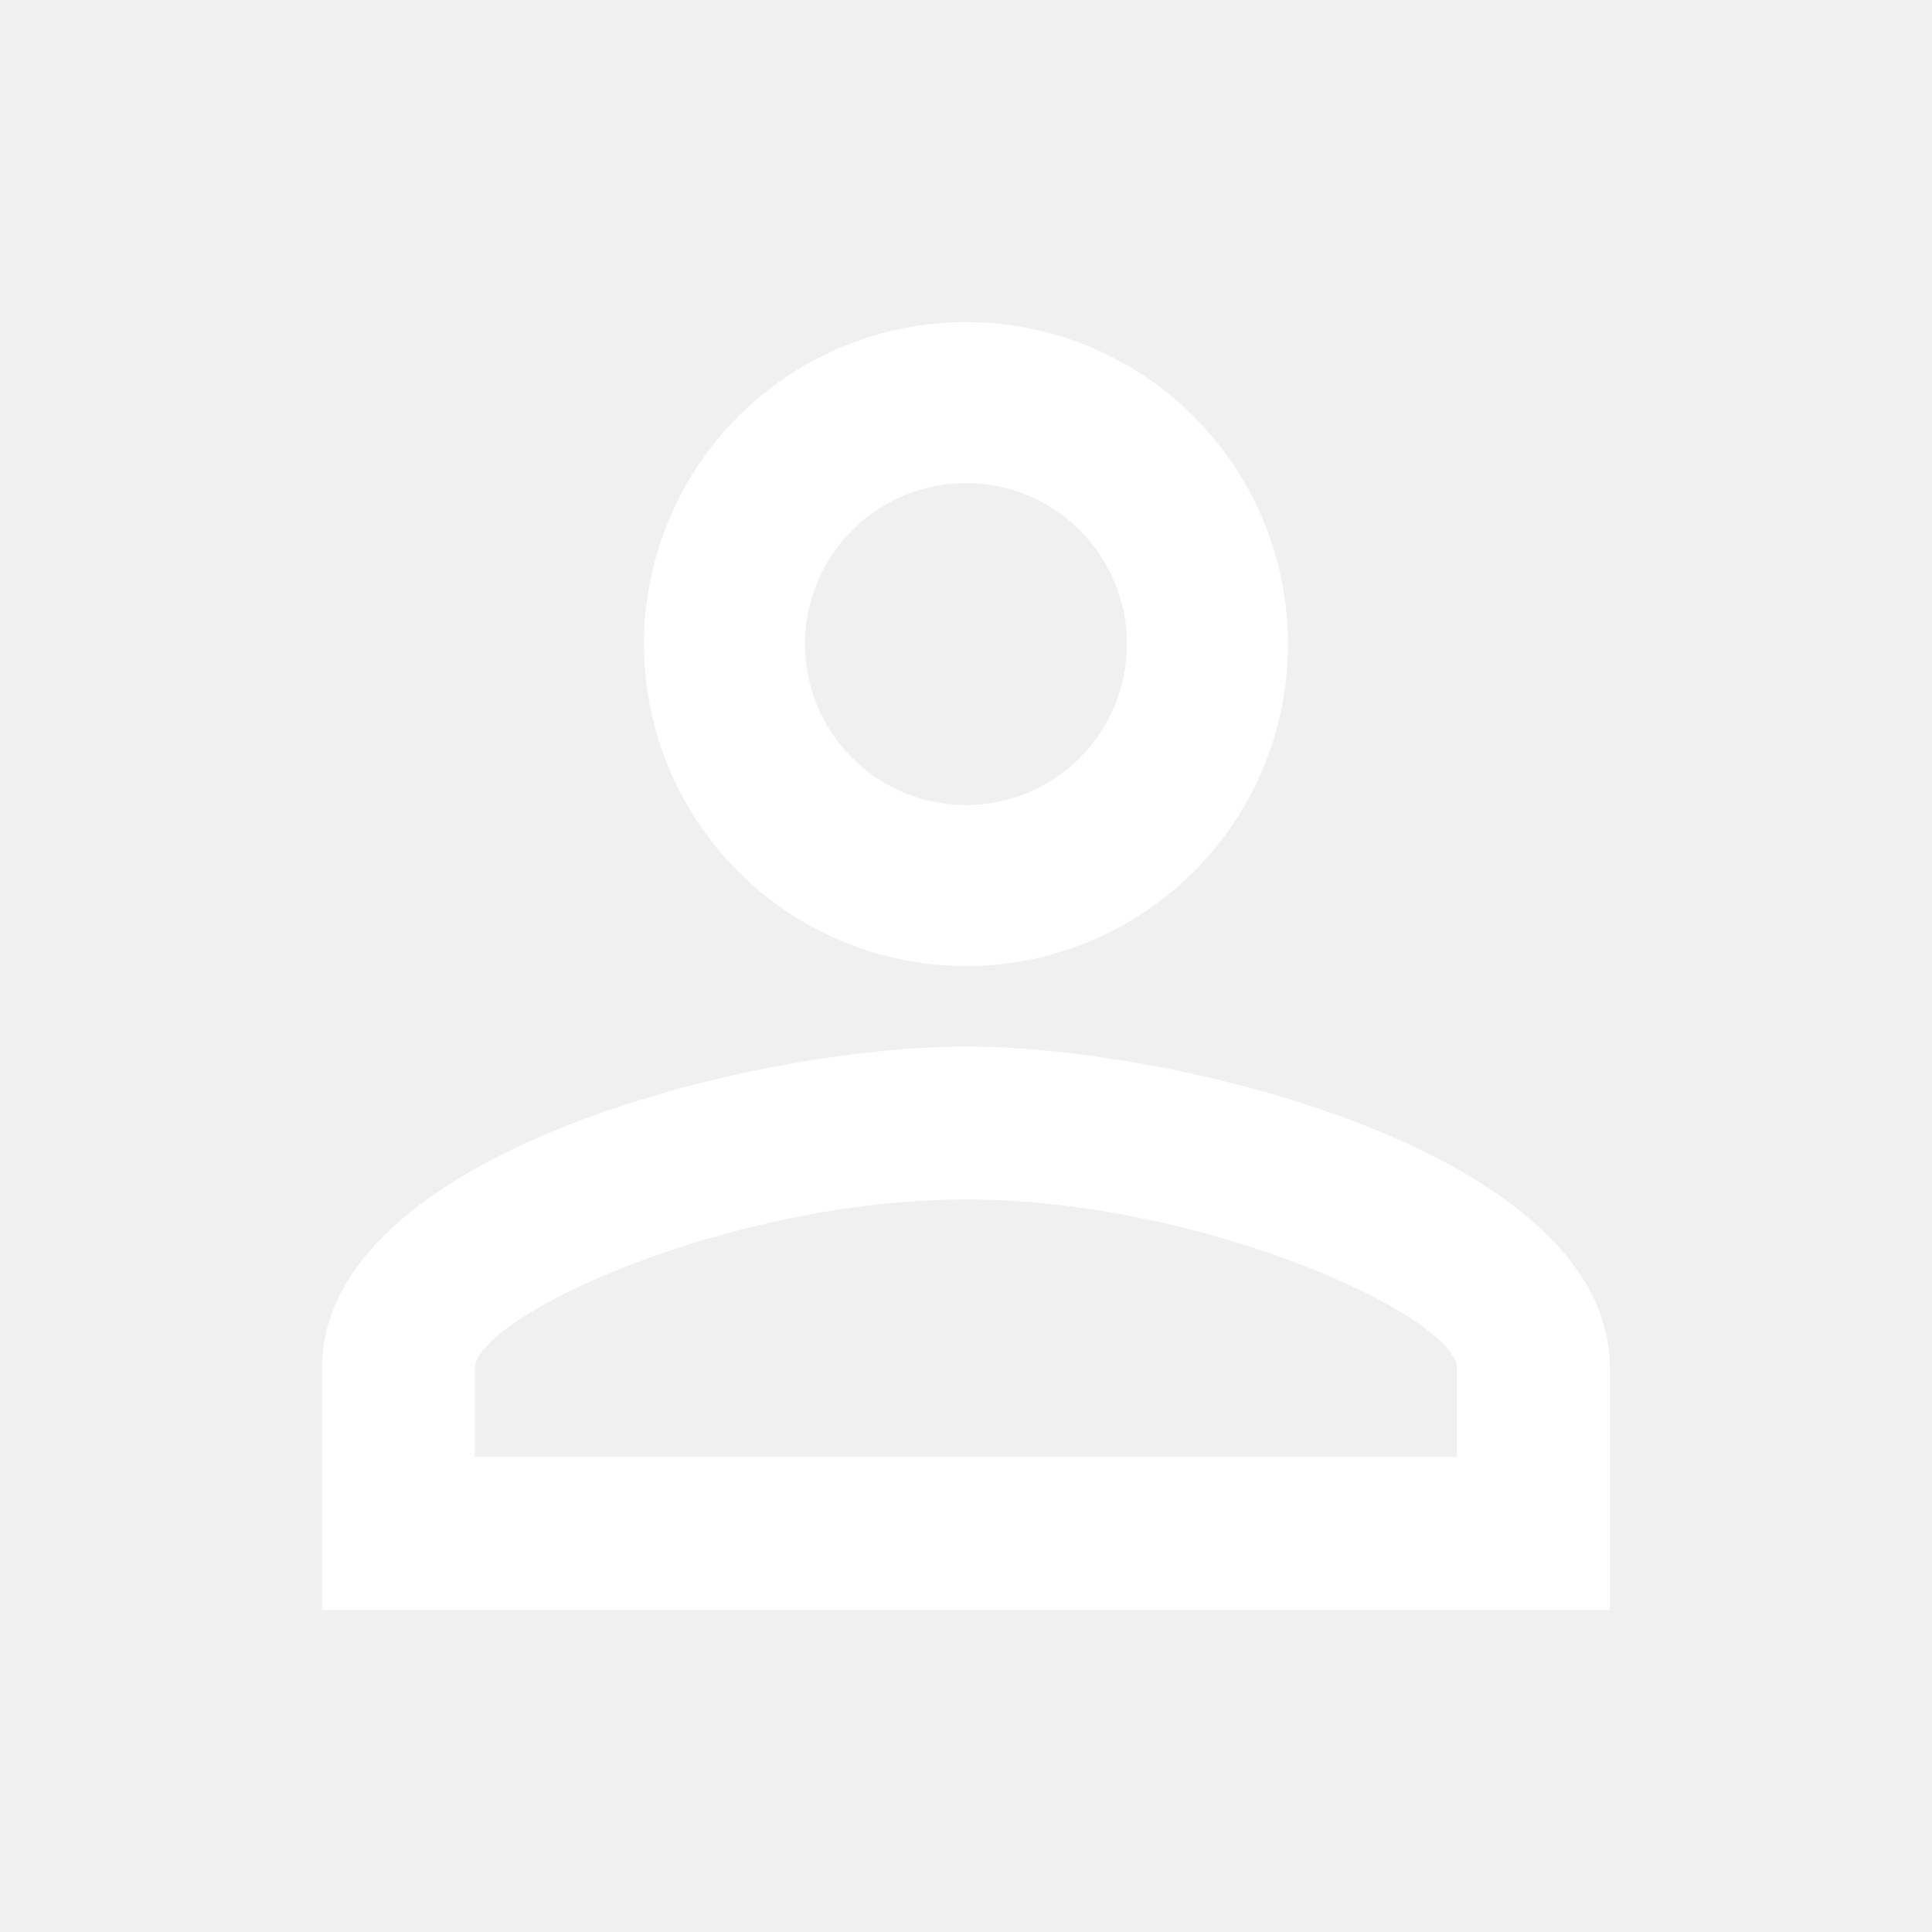
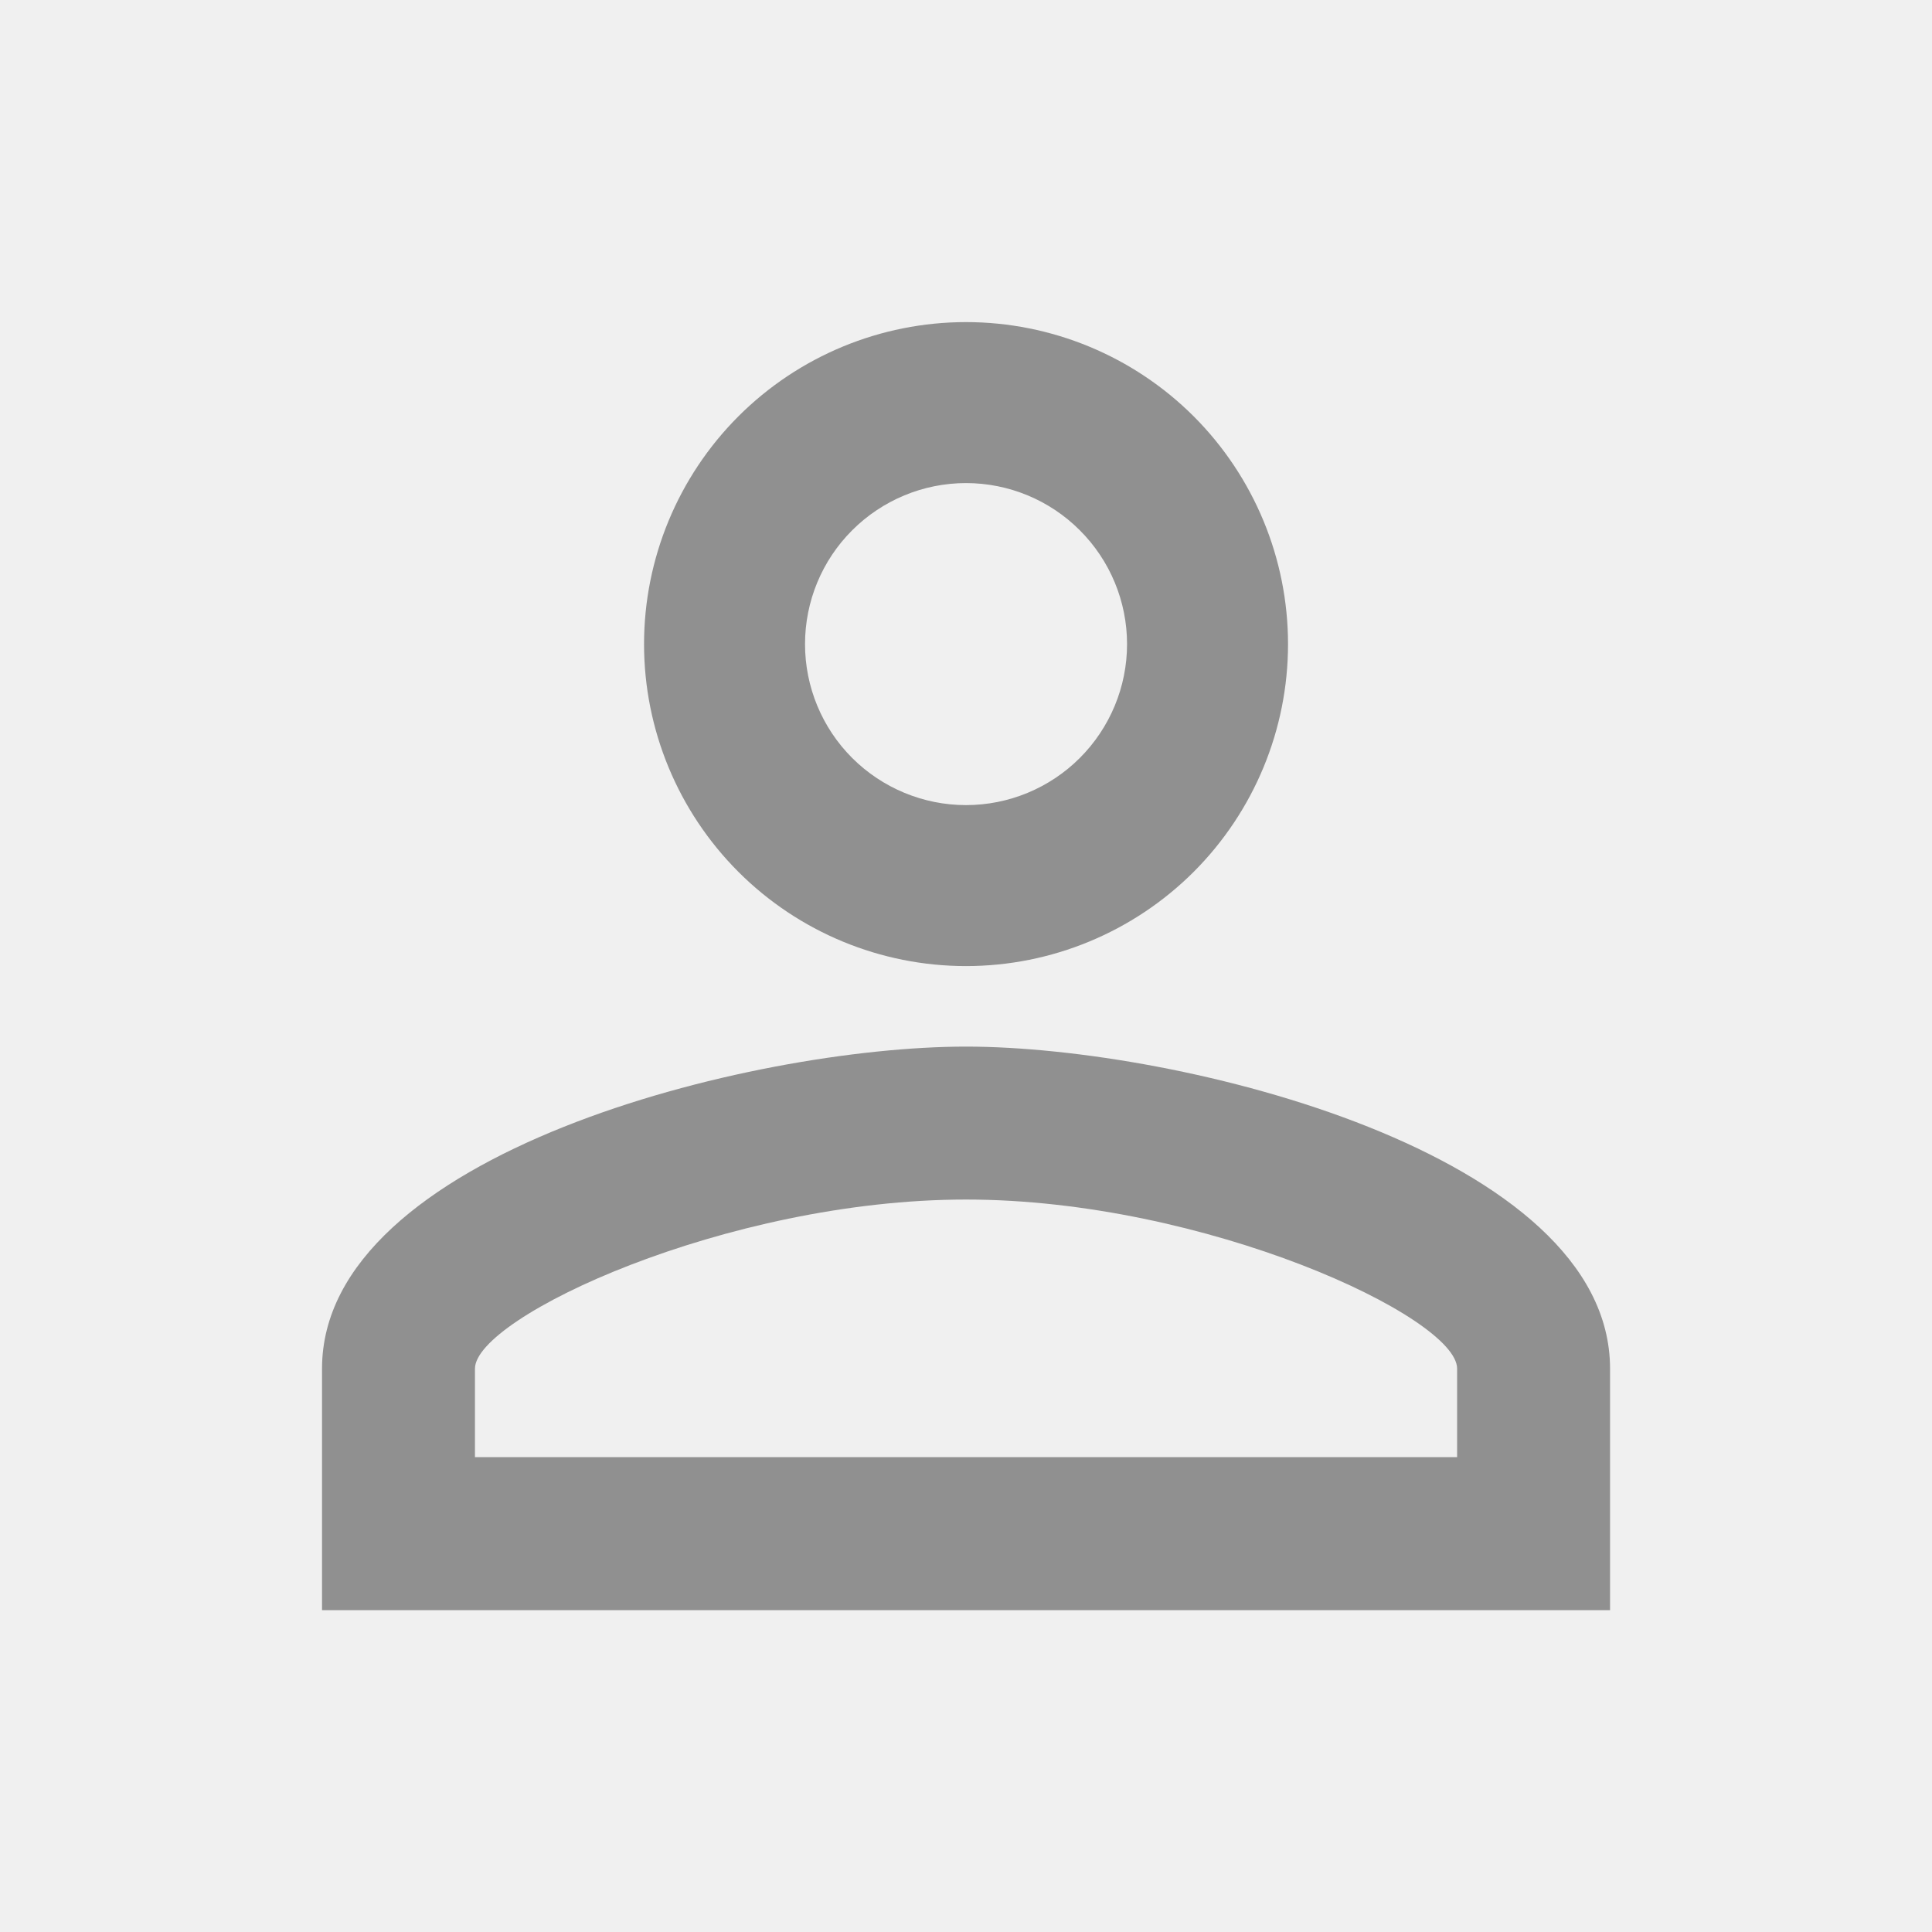
- <svg xmlns="http://www.w3.org/2000/svg" width="20" height="20" viewBox="0 0 20 20" fill="none">
-   <path d="M10 3.334C10.884 3.334 11.732 3.685 12.357 4.31C12.982 4.935 13.333 5.783 13.333 6.667C13.333 7.551 12.982 8.399 12.357 9.024C11.732 9.649 10.884 10.001 10 10.001C9.116 10.001 8.268 9.649 7.643 9.024C7.018 8.399 6.666 7.551 6.666 6.667C6.666 5.783 7.018 4.935 7.643 4.31C8.268 3.685 9.116 3.334 10 3.334ZM10 5.001C9.558 5.001 9.134 5.176 8.821 5.489C8.509 5.801 8.333 6.225 8.333 6.667C8.333 7.109 8.509 7.533 8.821 7.846C9.134 8.158 9.558 8.334 10 8.334C10.442 8.334 10.866 8.158 11.178 7.846C11.491 7.533 11.666 7.109 11.666 6.667C11.666 6.225 11.491 5.801 11.178 5.489C10.866 5.176 10.442 5.001 10 5.001ZM10 10.834C12.225 10.834 16.666 11.942 16.666 14.167V16.667H3.333V14.167C3.333 11.942 7.775 10.834 10 10.834ZM10 12.417C7.525 12.417 4.916 13.634 4.916 14.167V15.084H15.083V14.167C15.083 13.634 12.475 12.417 10 12.417Z" fill="white" />
+ <svg xmlns="http://www.w3.org/2000/svg" width="25" height="25" viewBox="0 0 25 25" fill="none">
+   <g opacity="0.4">
+     <path d="M12.5 4.168C13.605 4.168 14.665 4.607 15.447 5.388C16.228 6.17 16.667 7.23 16.667 8.335C16.667 9.44 16.228 10.499 15.447 11.281C14.665 12.062 13.605 12.501 12.5 12.501C11.395 12.501 10.335 12.062 9.554 11.281C8.773 10.499 8.334 9.44 8.334 8.335C8.334 7.23 8.773 6.17 9.554 5.388C10.335 4.607 11.395 4.168 12.5 4.168ZM12.5 6.251C11.948 6.251 11.418 6.471 11.027 6.862C10.636 7.252 10.417 7.782 10.417 8.335C10.417 8.887 10.636 9.417 11.027 9.808C11.418 10.198 11.948 10.418 12.5 10.418C13.053 10.418 13.583 10.198 13.973 9.808C14.364 9.417 14.584 8.887 14.584 8.335C14.584 7.782 14.364 7.252 13.973 6.862C13.583 6.471 13.053 6.251 12.5 6.251ZM12.5 13.543C15.282 13.543 20.834 14.928 20.834 17.71V20.835H4.167V17.71C4.167 14.928 9.719 13.543 12.5 13.543ZM12.5 15.522C9.407 15.522 6.146 17.043 6.146 17.71V18.855H18.855V17.71C18.855 17.043 15.594 15.522 12.5 15.522Z" fill="black" />
+   </g>
</svg>
